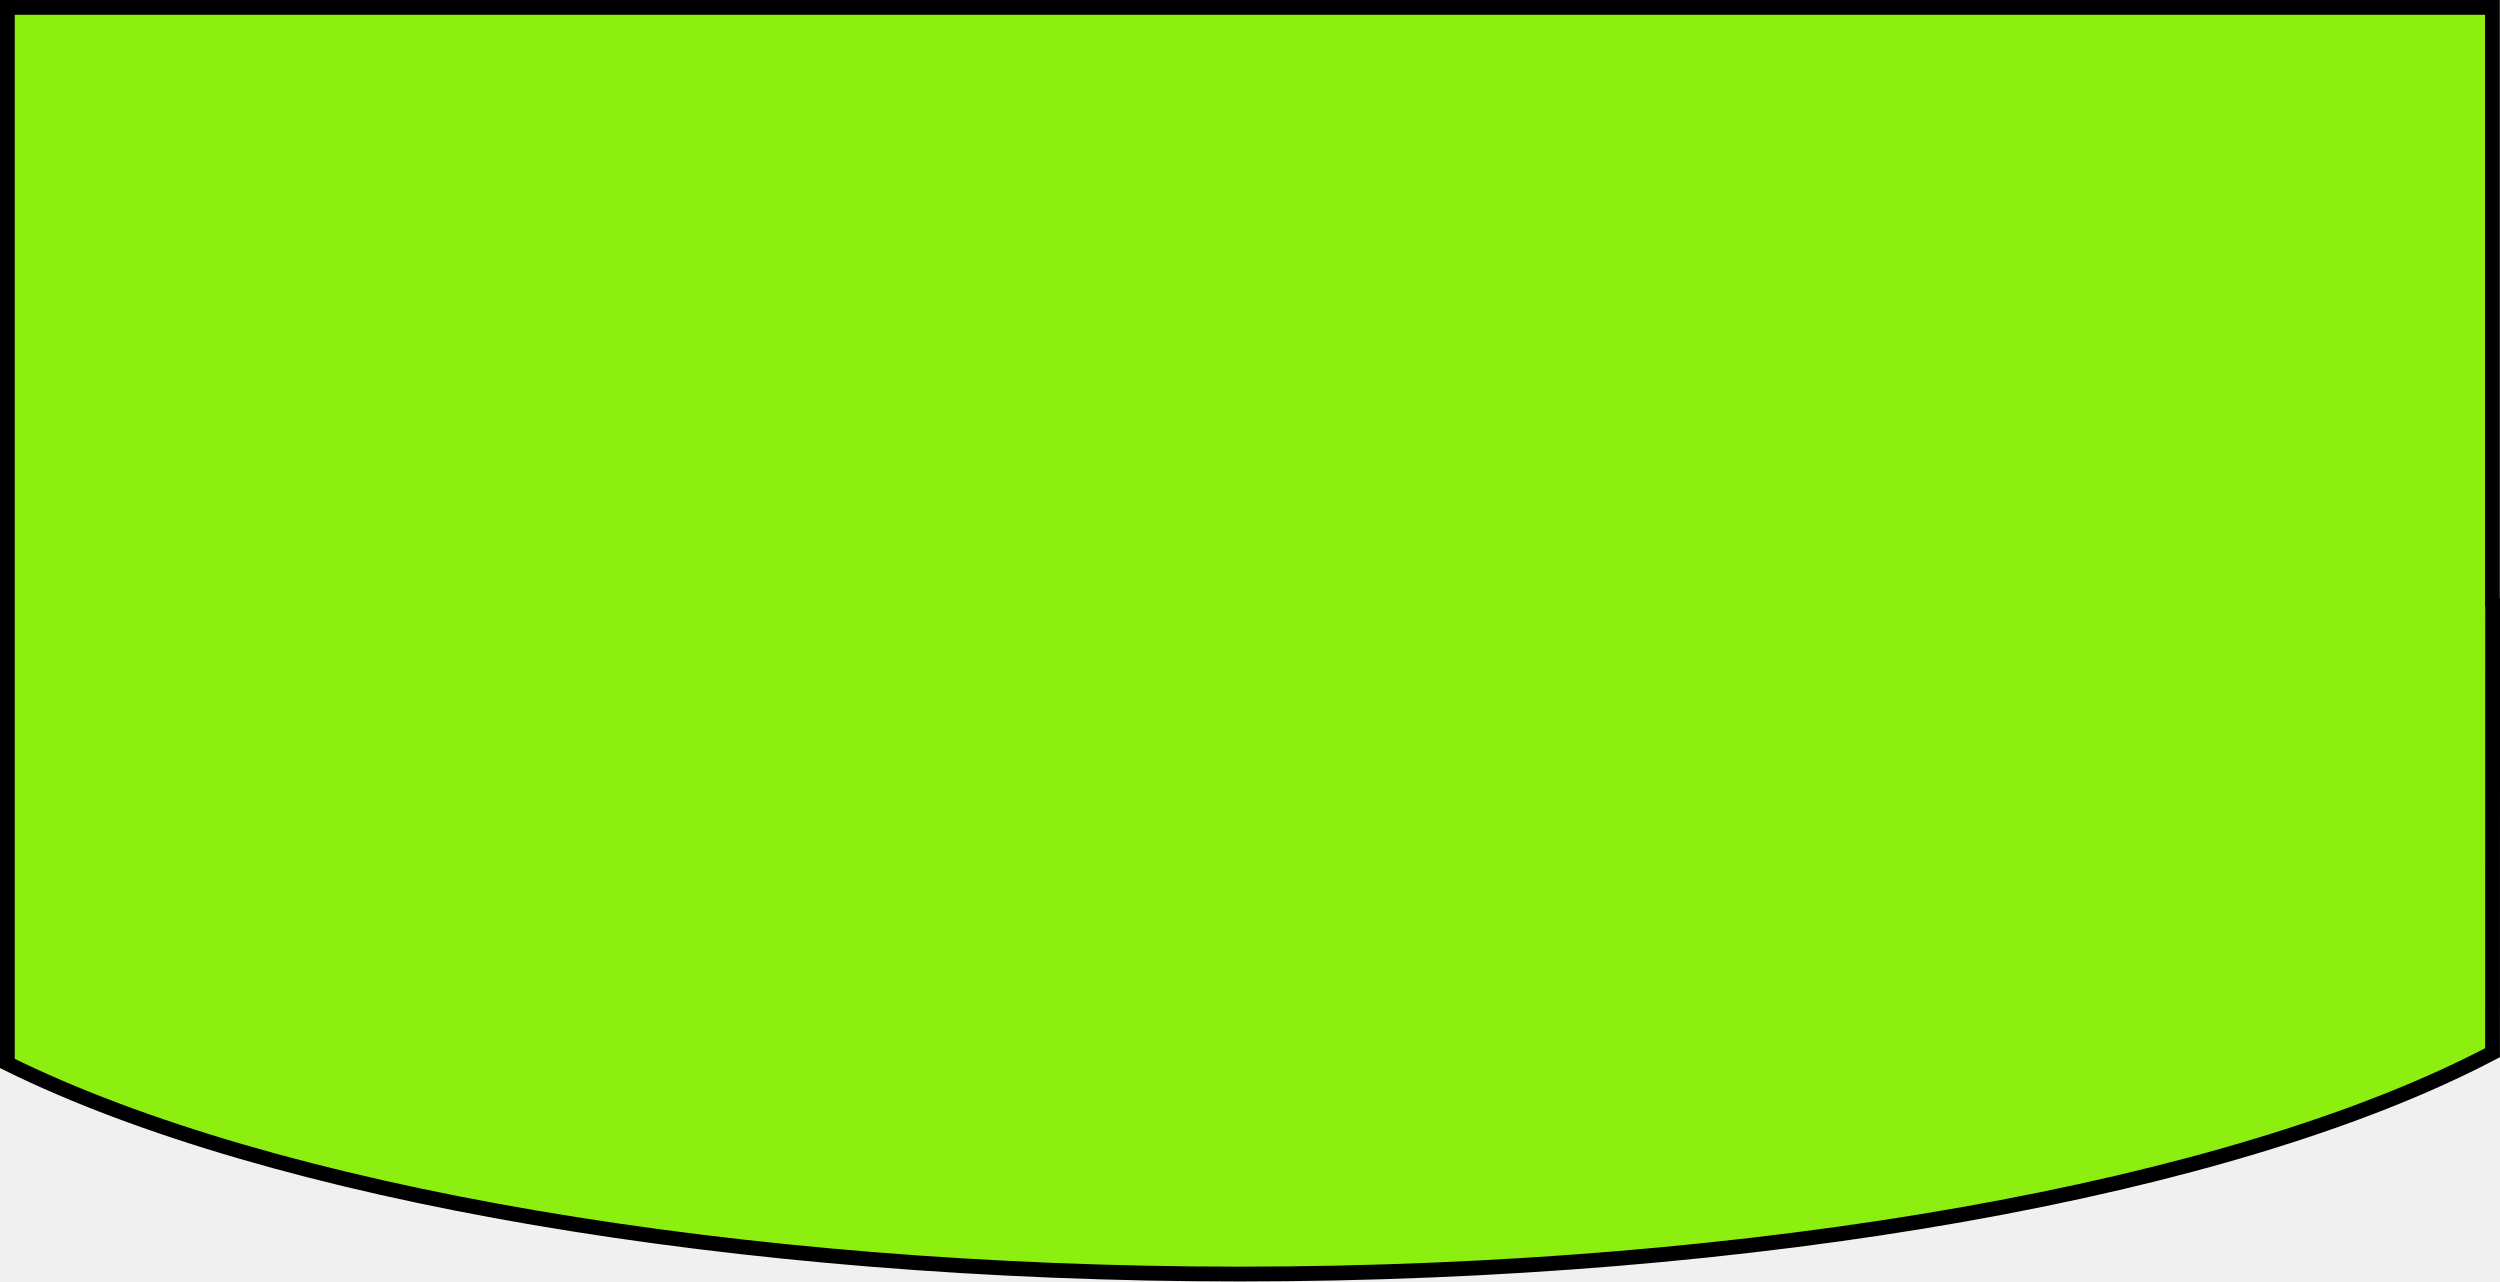
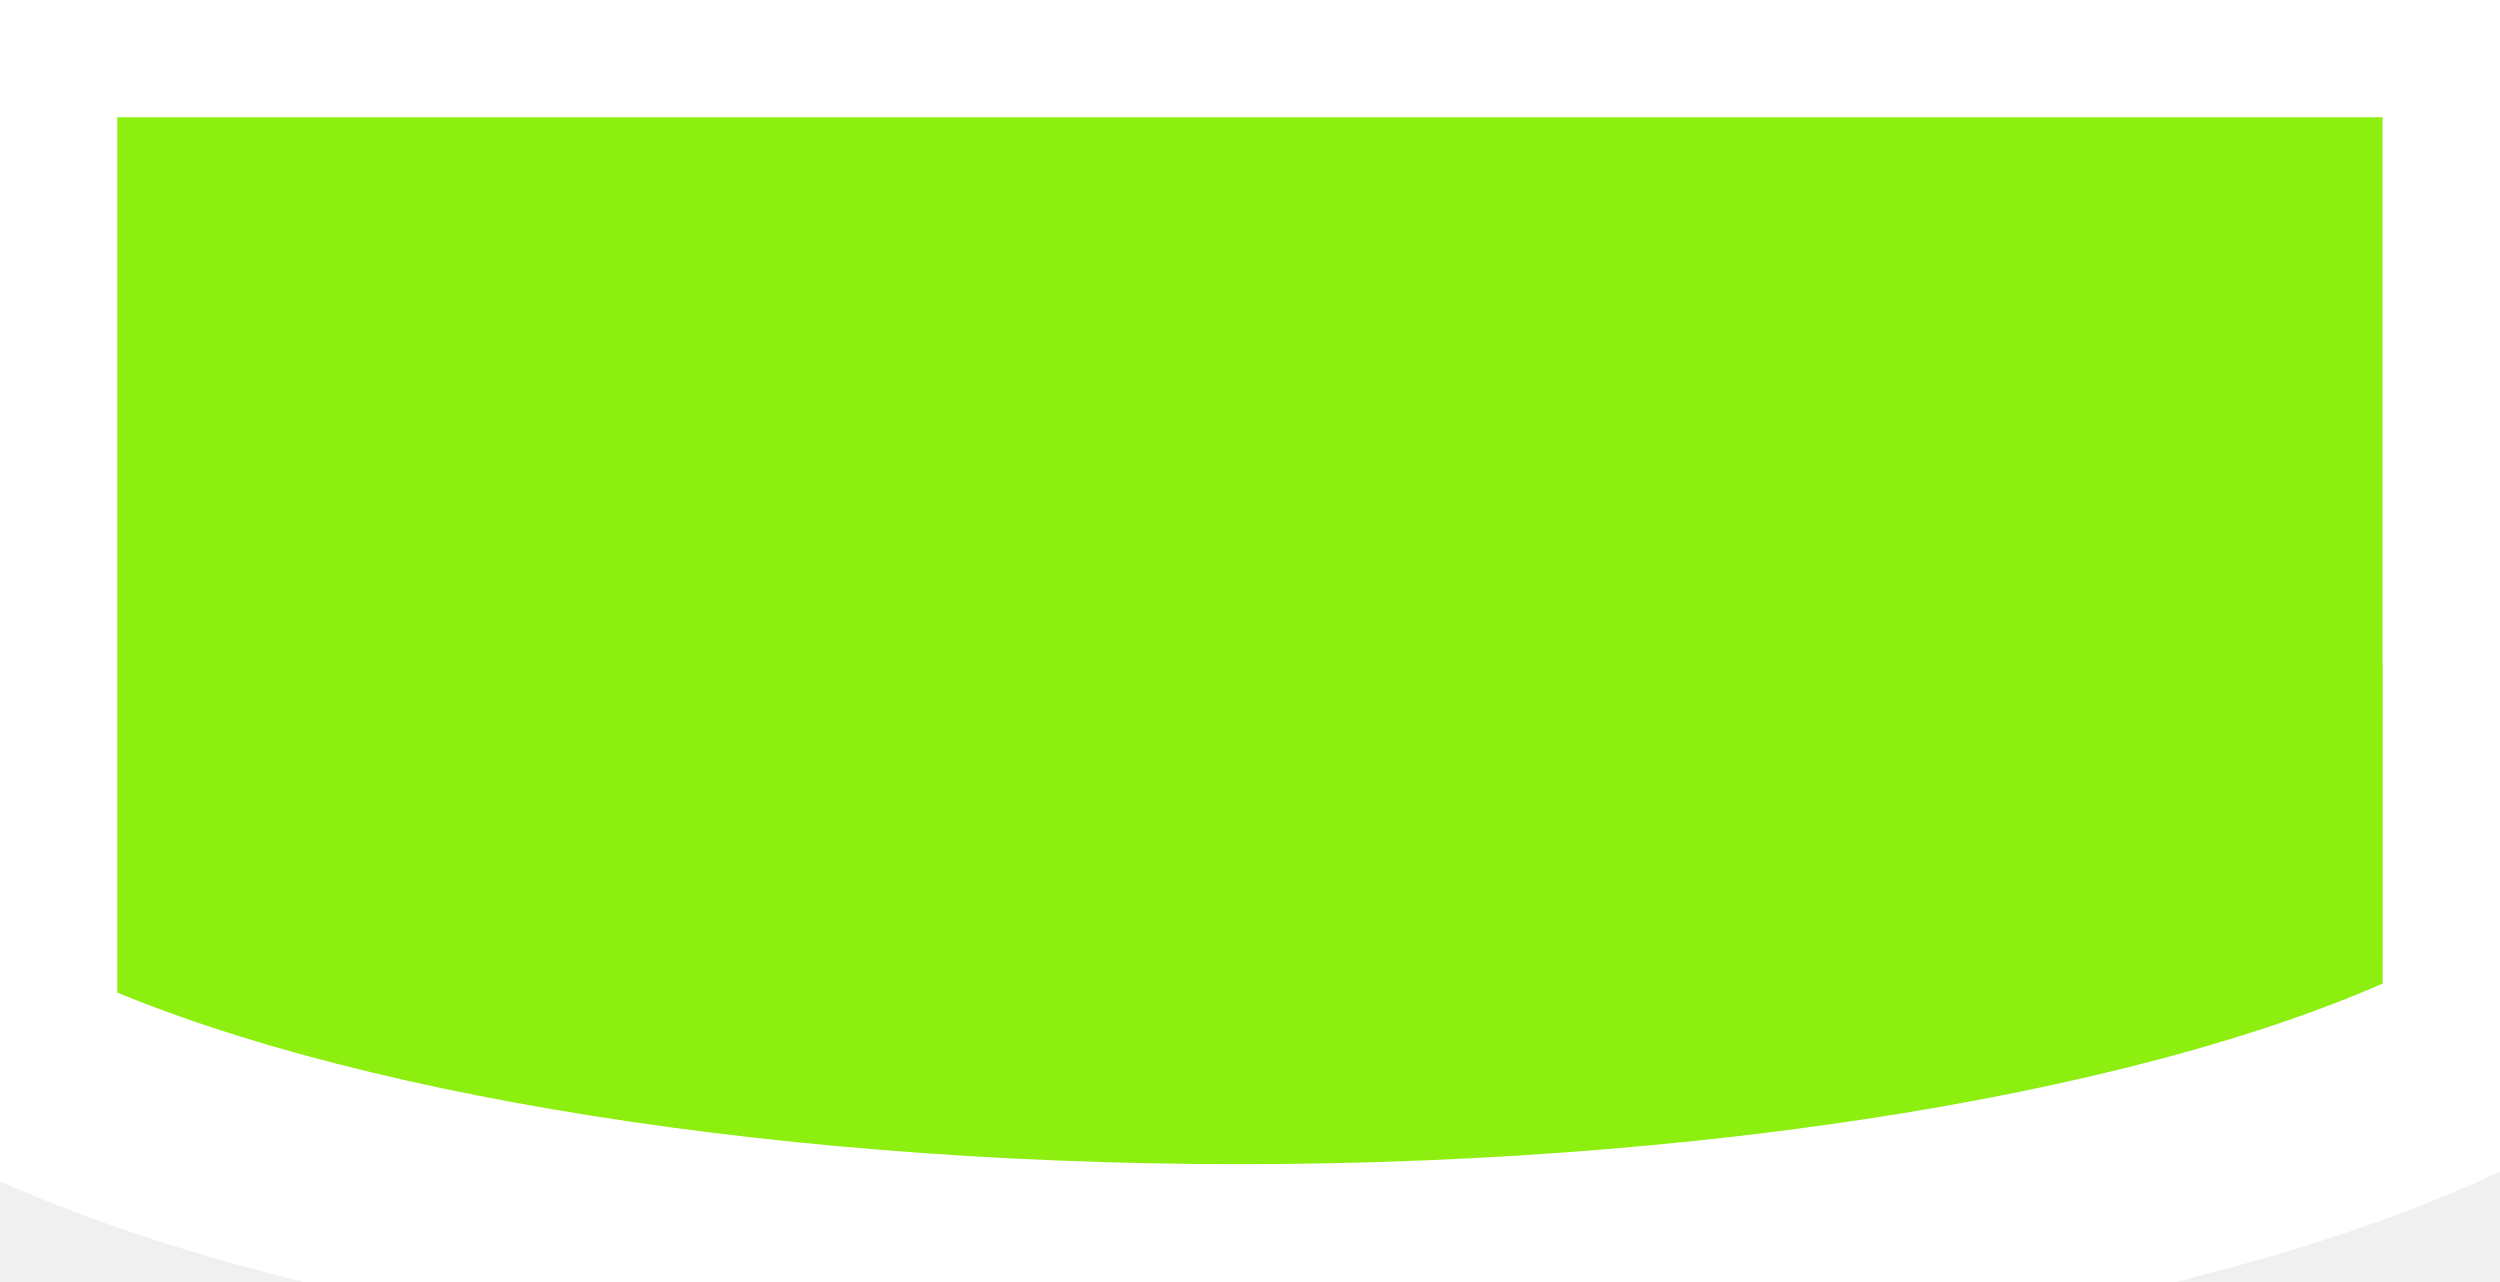
<svg xmlns="http://www.w3.org/2000/svg" width="34.128mm" height="17.494mm" viewBox="0 0 34.128 17.494" version="1.1" id="svg8">
  <defs id="defs2">
    <clipPath clipPathUnits="userSpaceOnUse" id="clipPath97">
      <rect style="fill:#ff0000;stroke-width:0.264" id="rect99" width="11.056" height="33.923" x="84.667" y="111.225" />
    </clipPath>
  </defs>
  <g id="layer2" style="display:inline" transform="translate(-70.10667,-119.4374)">
-     <path style="fill:#8cef10;fill-opacity:1;stroke:#000000;stroke-width:0.202;stroke-opacity:1" d="m 104.134,127.662 a 19.844,6.095 0 0 0 -0.003,-0.002 V 119.538 H 70.207 v 7.418 0.56 6.439 a 19.844,6.095 0 0 0 16.82,2.875 19.844,6.095 0 0 0 17.106,-3.022 z" id="rect10" />
+     <path style="fill:#8cef10;fill-opacity:1;stroke:#ffffff;stroke-width:3;stroke-opacity:1;stroke-miterlimit:4;stroke-dasharray:none" d="m 104.134,127.662 a 19.844,6.095 0 0 0 -0.003,-0.002 V 119.538 H 70.207 v 7.418 0.56 6.439 a 19.844,6.095 0 0 0 16.82,2.875 19.844,6.095 0 0 0 17.106,-3.022 z" id="rect10" />
  </g>
</svg>
